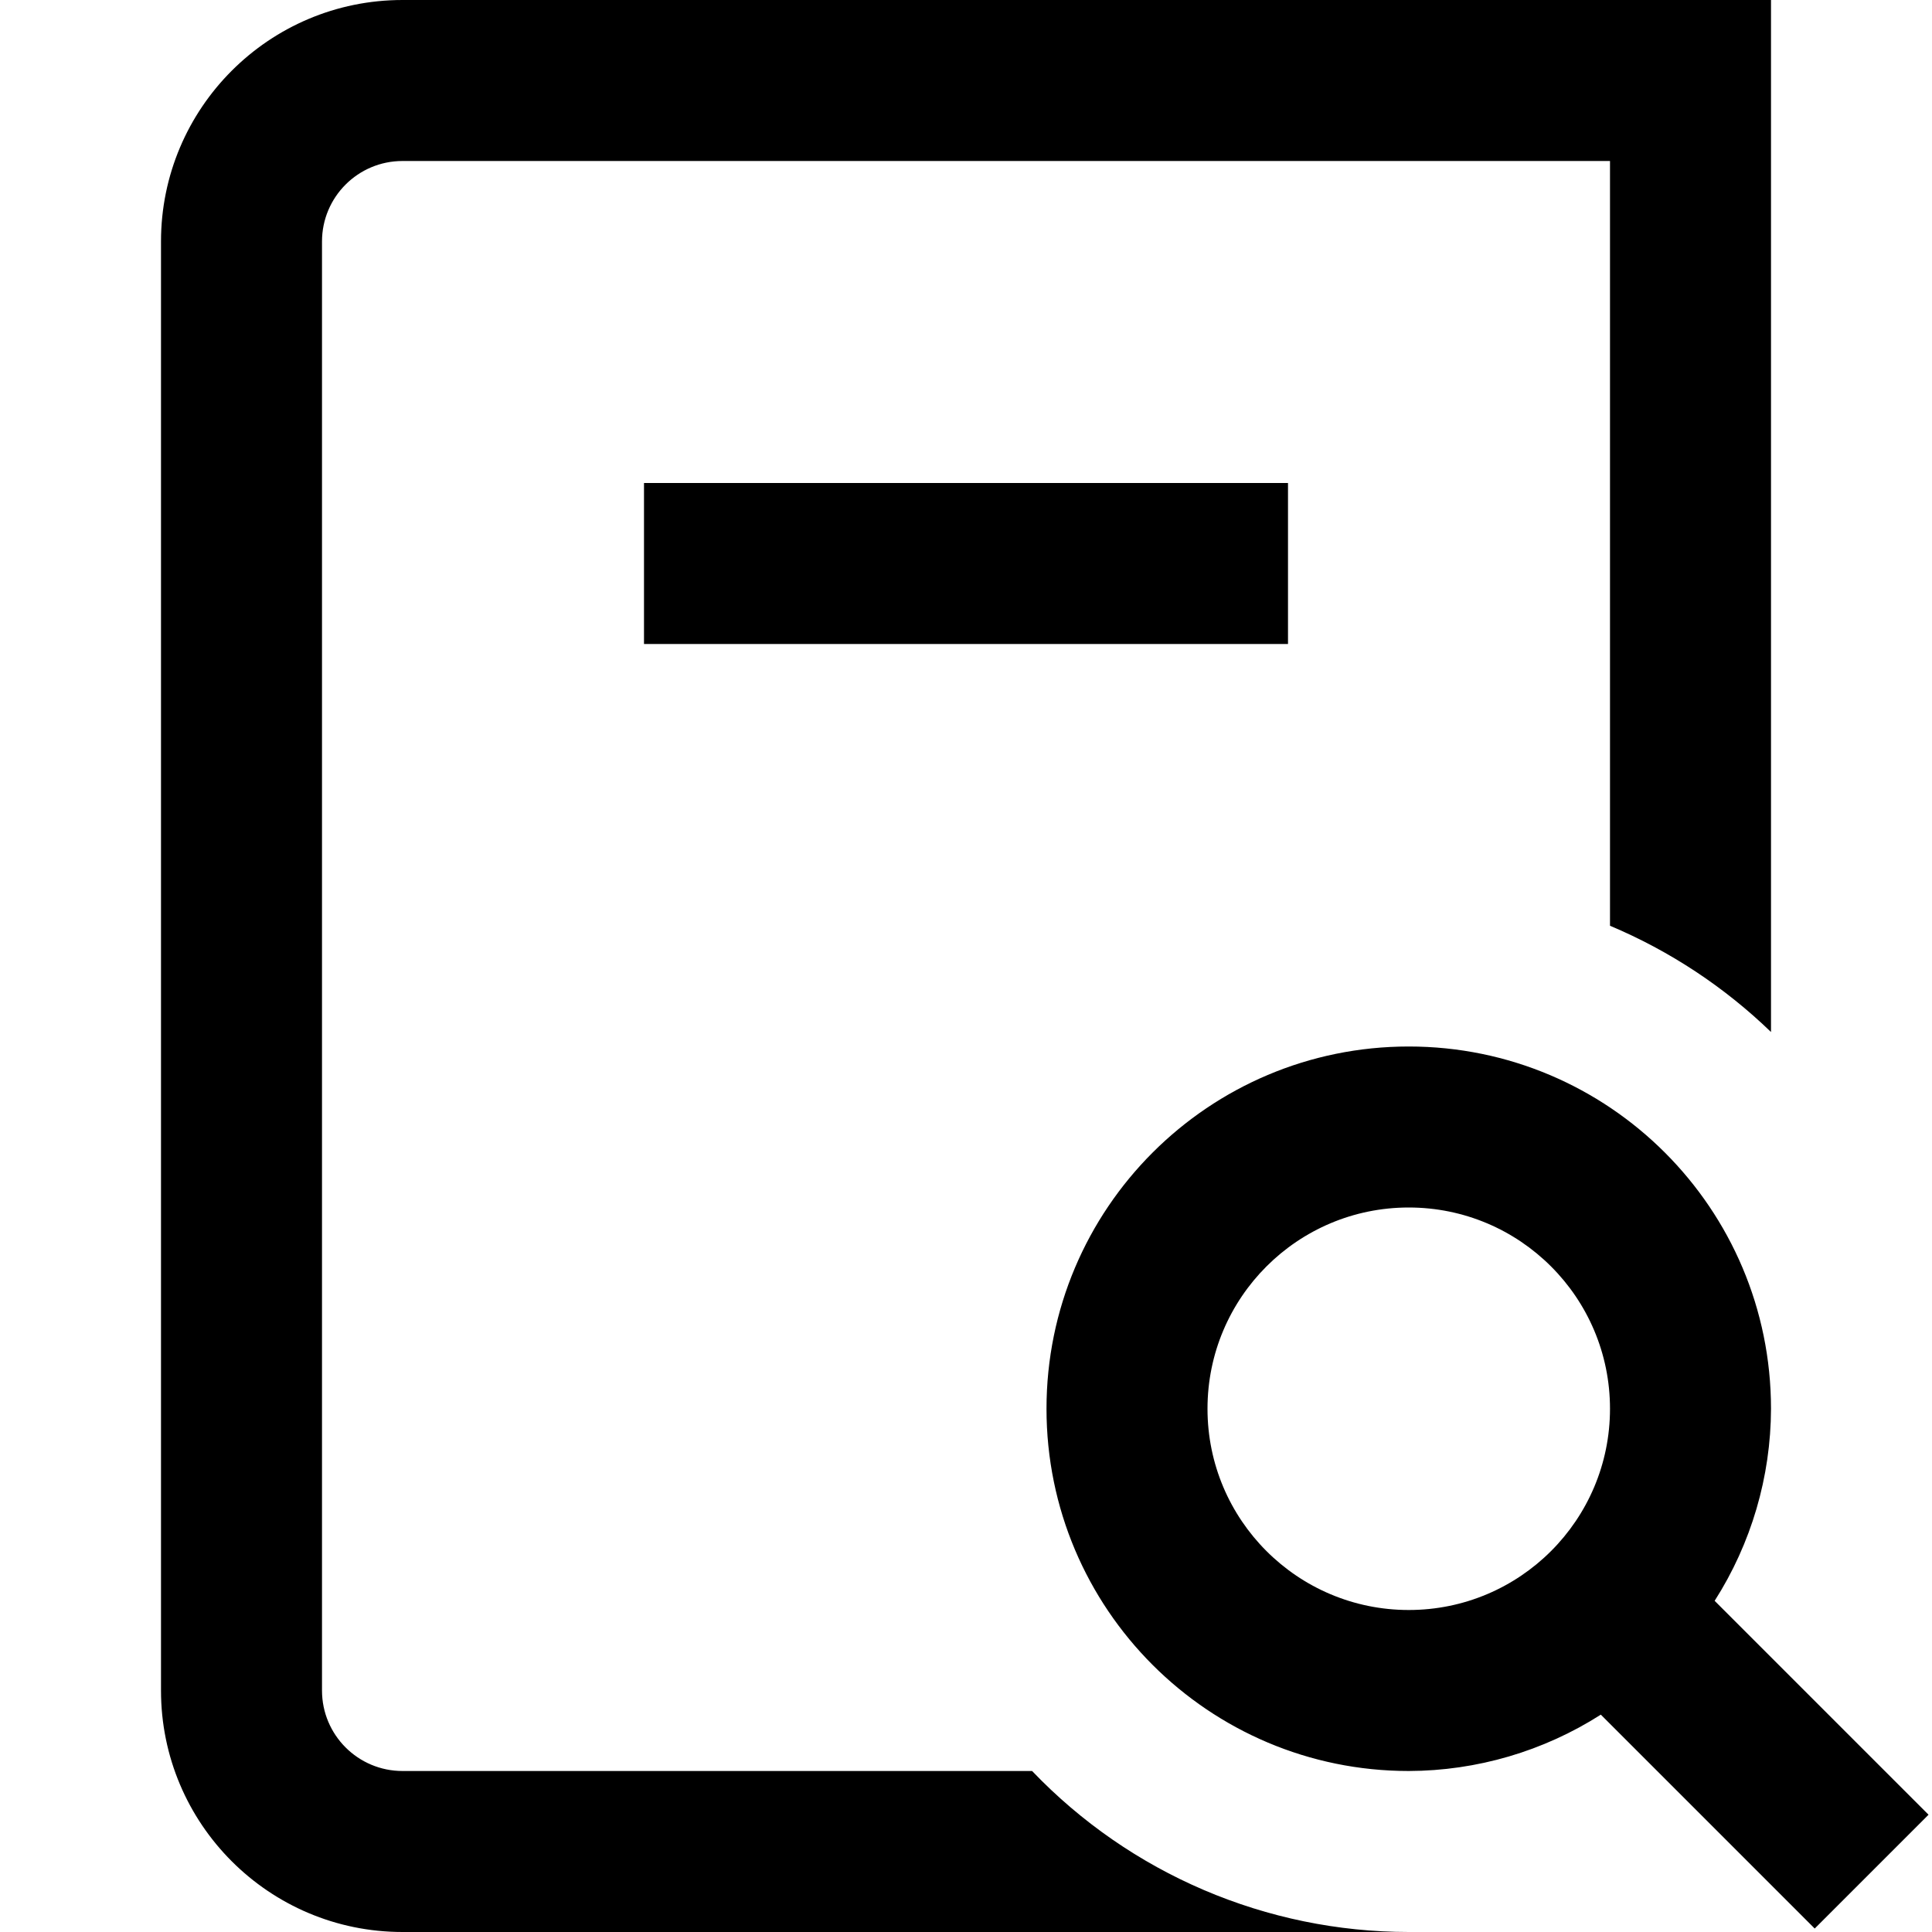
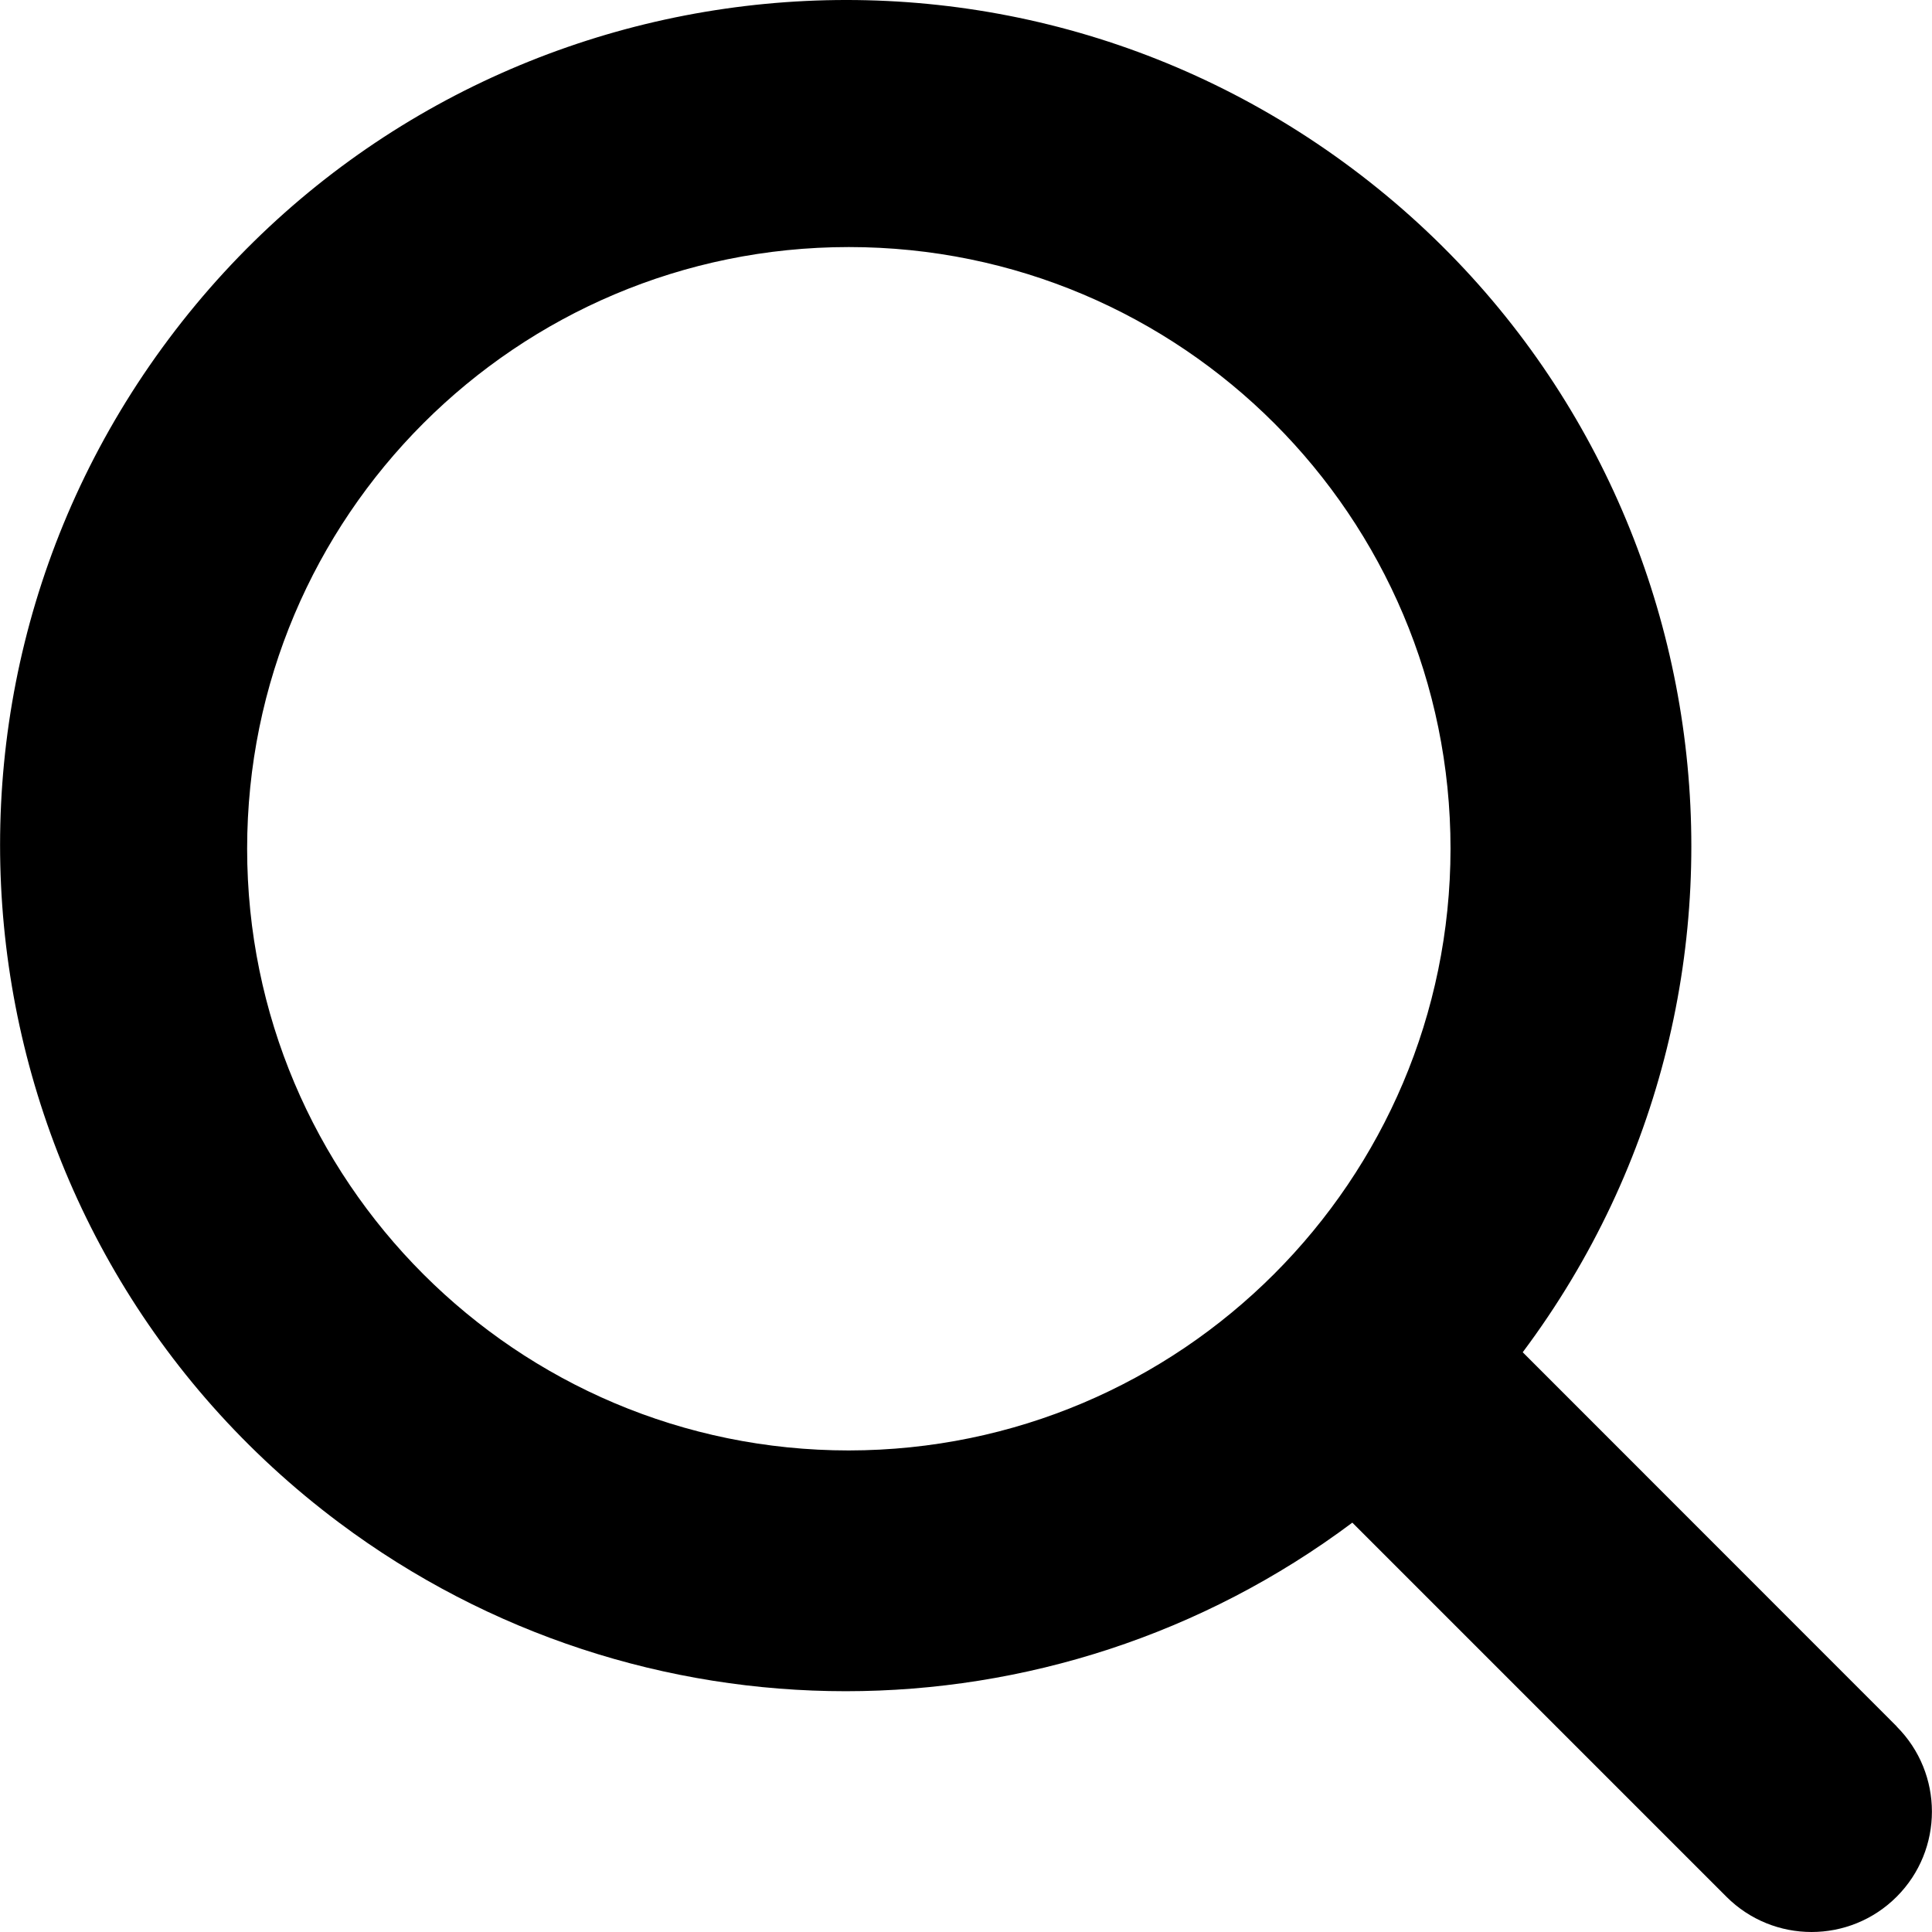
- <svg xmlns="http://www.w3.org/2000/svg" id="Layer_1" height="512" viewBox="0 0 24 24" width="512" data-name="Layer 1">
-   <path d="m8 8v-2h8v2zm-3 14a1 1 0 0 1 -1-1v-18a1 1 0 0 1 1-1h15v9.5a6.513 6.513 0 0 1 2 1.32v-12.82h-17a3 3 0 0 0 -3 3v18a3 3 0 0 0 3 3h12.5a6.475 6.475 0 0 1 -4.679-2zm17.543 1.957-2.657-2.657a4.457 4.457 0 0 1 -2.386.7 4.5 4.5 0 1 1 4.5-4.5 4.457 4.457 0 0 1 -.7 2.386l2.657 2.657zm-5.043-3.957a2.5 2.5 0 1 0 -2.5-2.5 2.5 2.5 0 0 0 2.5 2.5z" />
+ <svg xmlns="http://www.w3.org/2000/svg" version="1.1" id="Capa_1" x="0px" y="0px" viewBox="0 0 513.749 513.749" style="enable-background:new 0 0 513.749 513.749;" xml:space="preserve" width="512" height="512">
+   <g>
+     <path d="M504.352,459.061l-99.435-99.477c74.402-99.427,54.115-240.344-45.312-314.746S119.261-9.277,44.859,90.15   S-9.256,330.494,90.171,404.896c79.868,59.766,189.565,59.766,269.434,0l99.477,99.477c12.501,12.501,32.769,12.501,45.269,0   c12.501-12.501,12.501-32.769,0-45.269L504.352,459.061z M225.717,385.696c-88.366,0-160-71.634-160-160s71.634-160,160-160   s160,71.634,160,160C385.623,314.022,314.044,385.602,225.717,385.696z" />
+   </g>
</svg>
